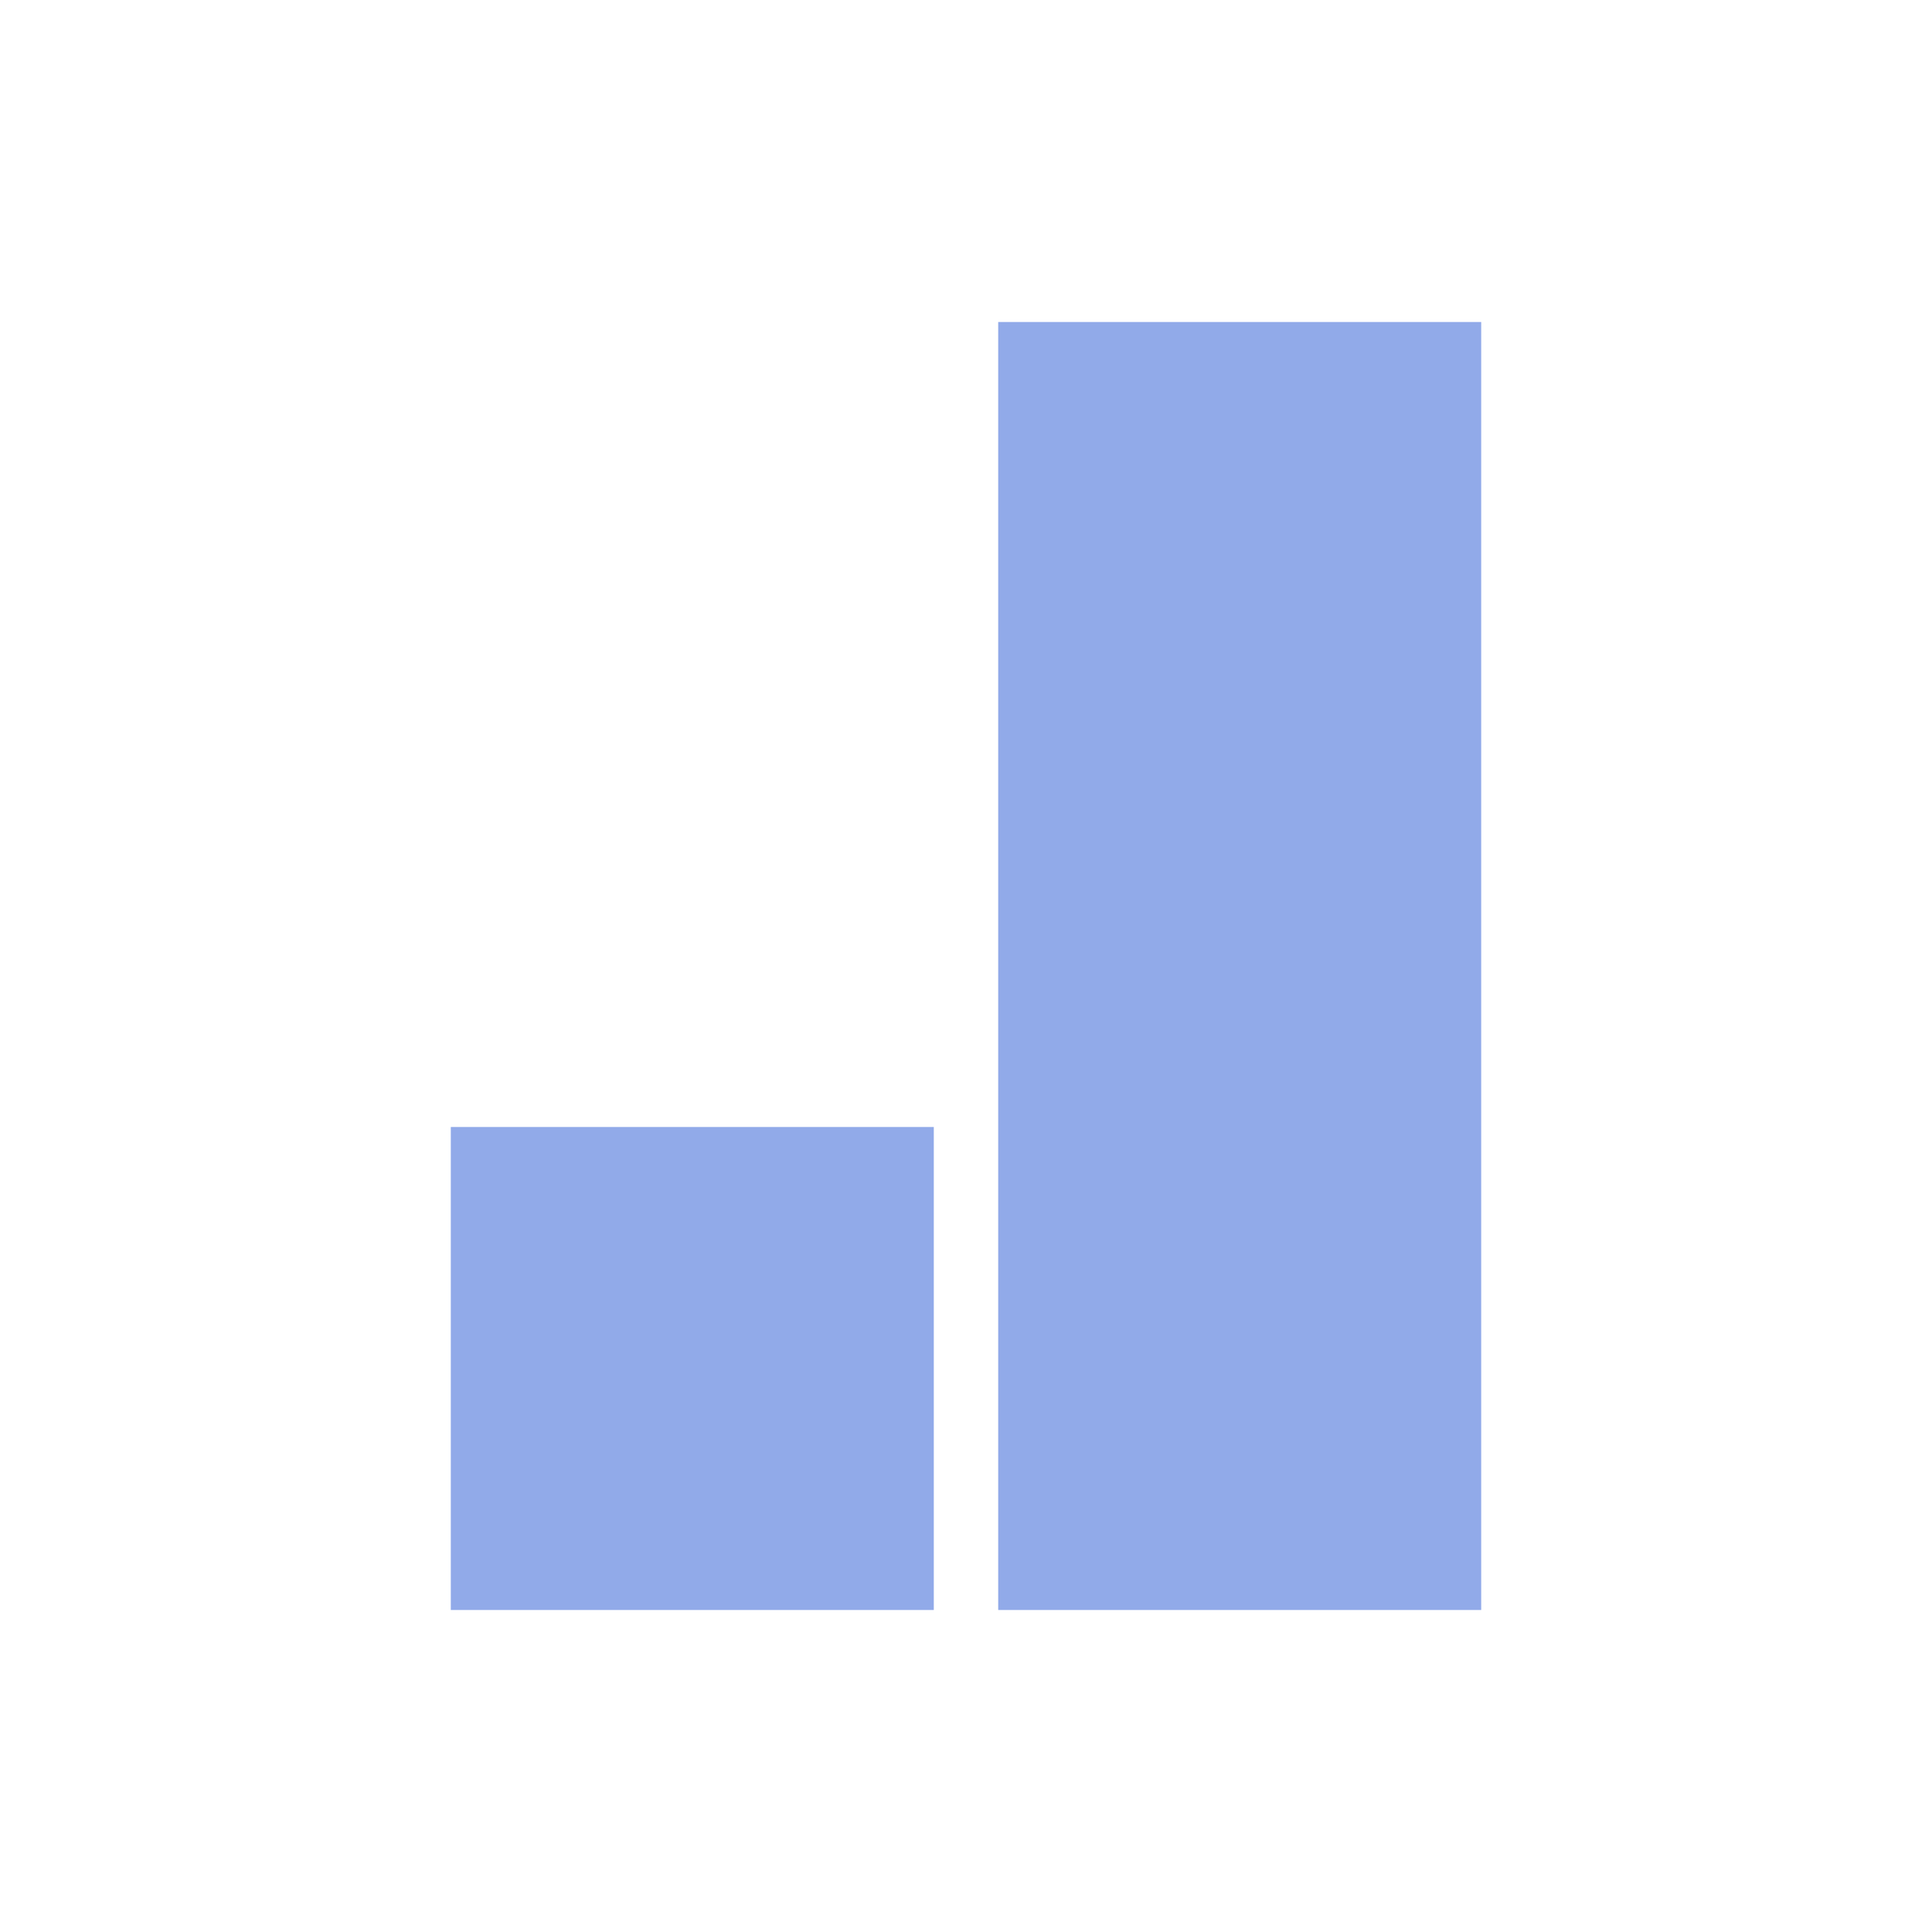
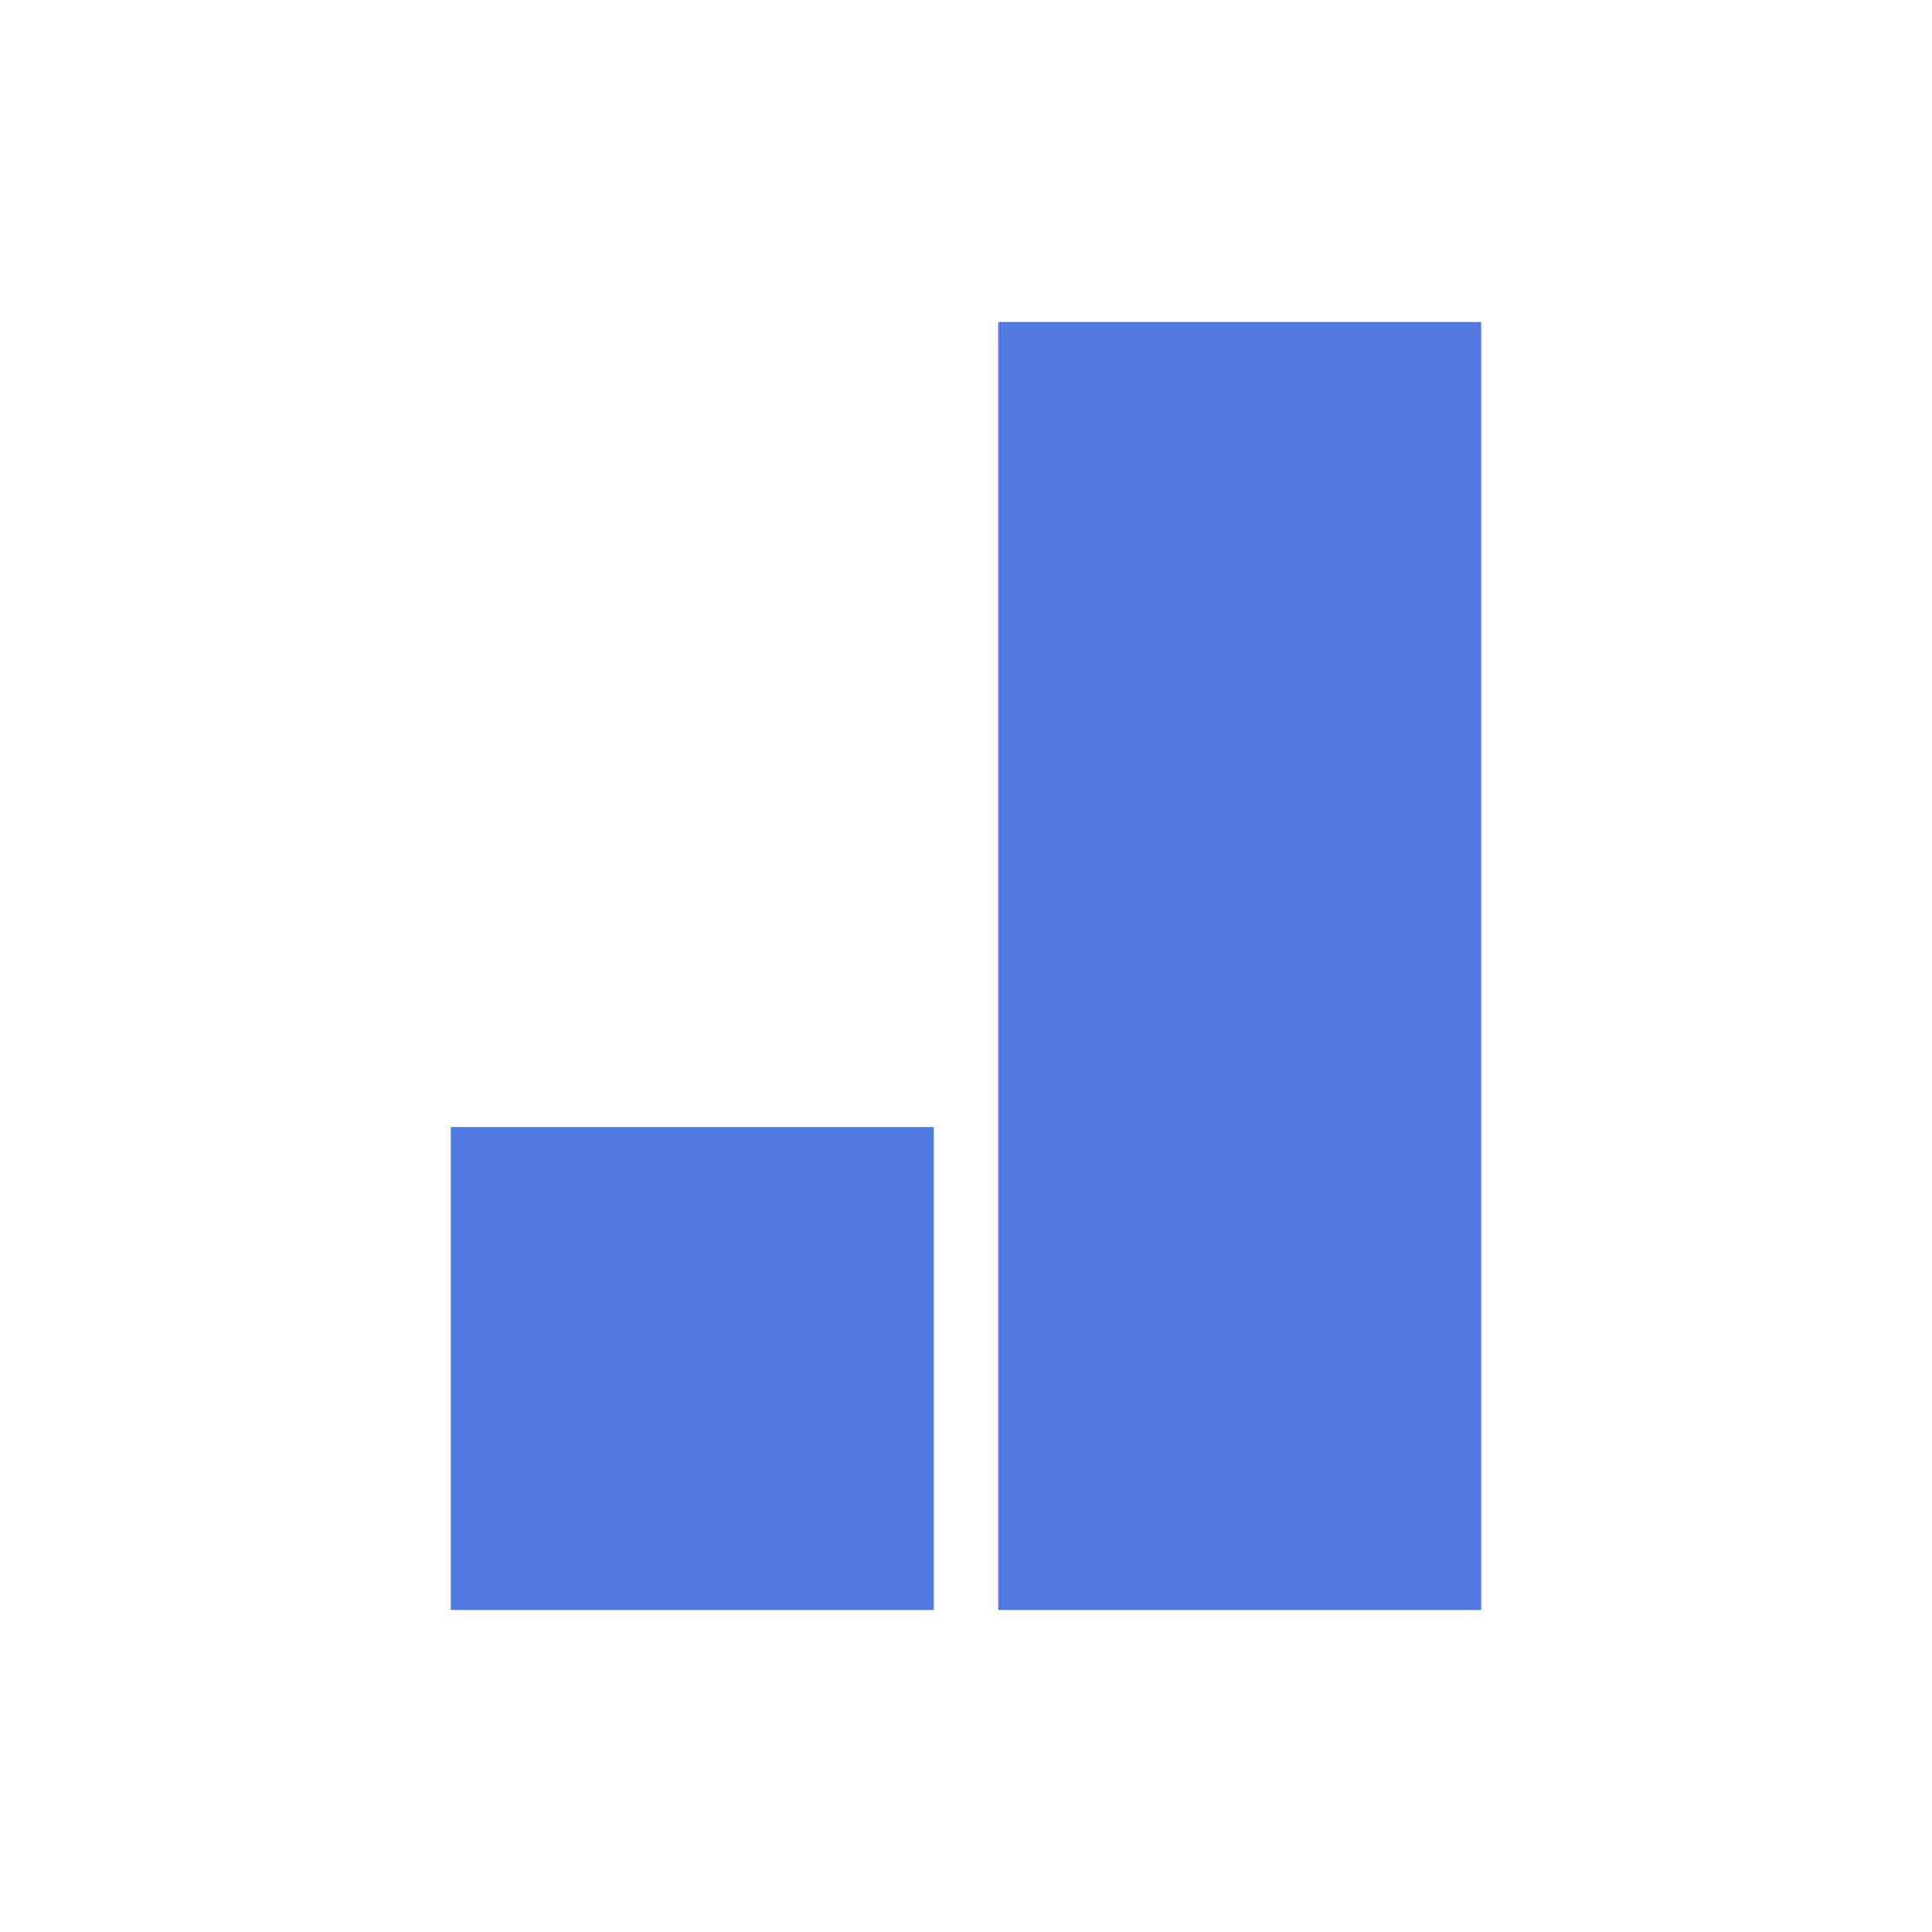
<svg xmlns="http://www.w3.org/2000/svg" width="300" height="300" viewBox="0 0 300 300" fill="none">
-   <path d="M230 50H155V250H230V50Z" fill="#91AAE9" />
-   <path d="M145 175H70V250H145V175Z" fill="#91AAE9" />
+   <path d="M230 50H155V250H230V50Z" fill="#527AE0" />
+   <path d="M145 175H70V250H145V175Z" fill="#527AE0" />
</svg>
